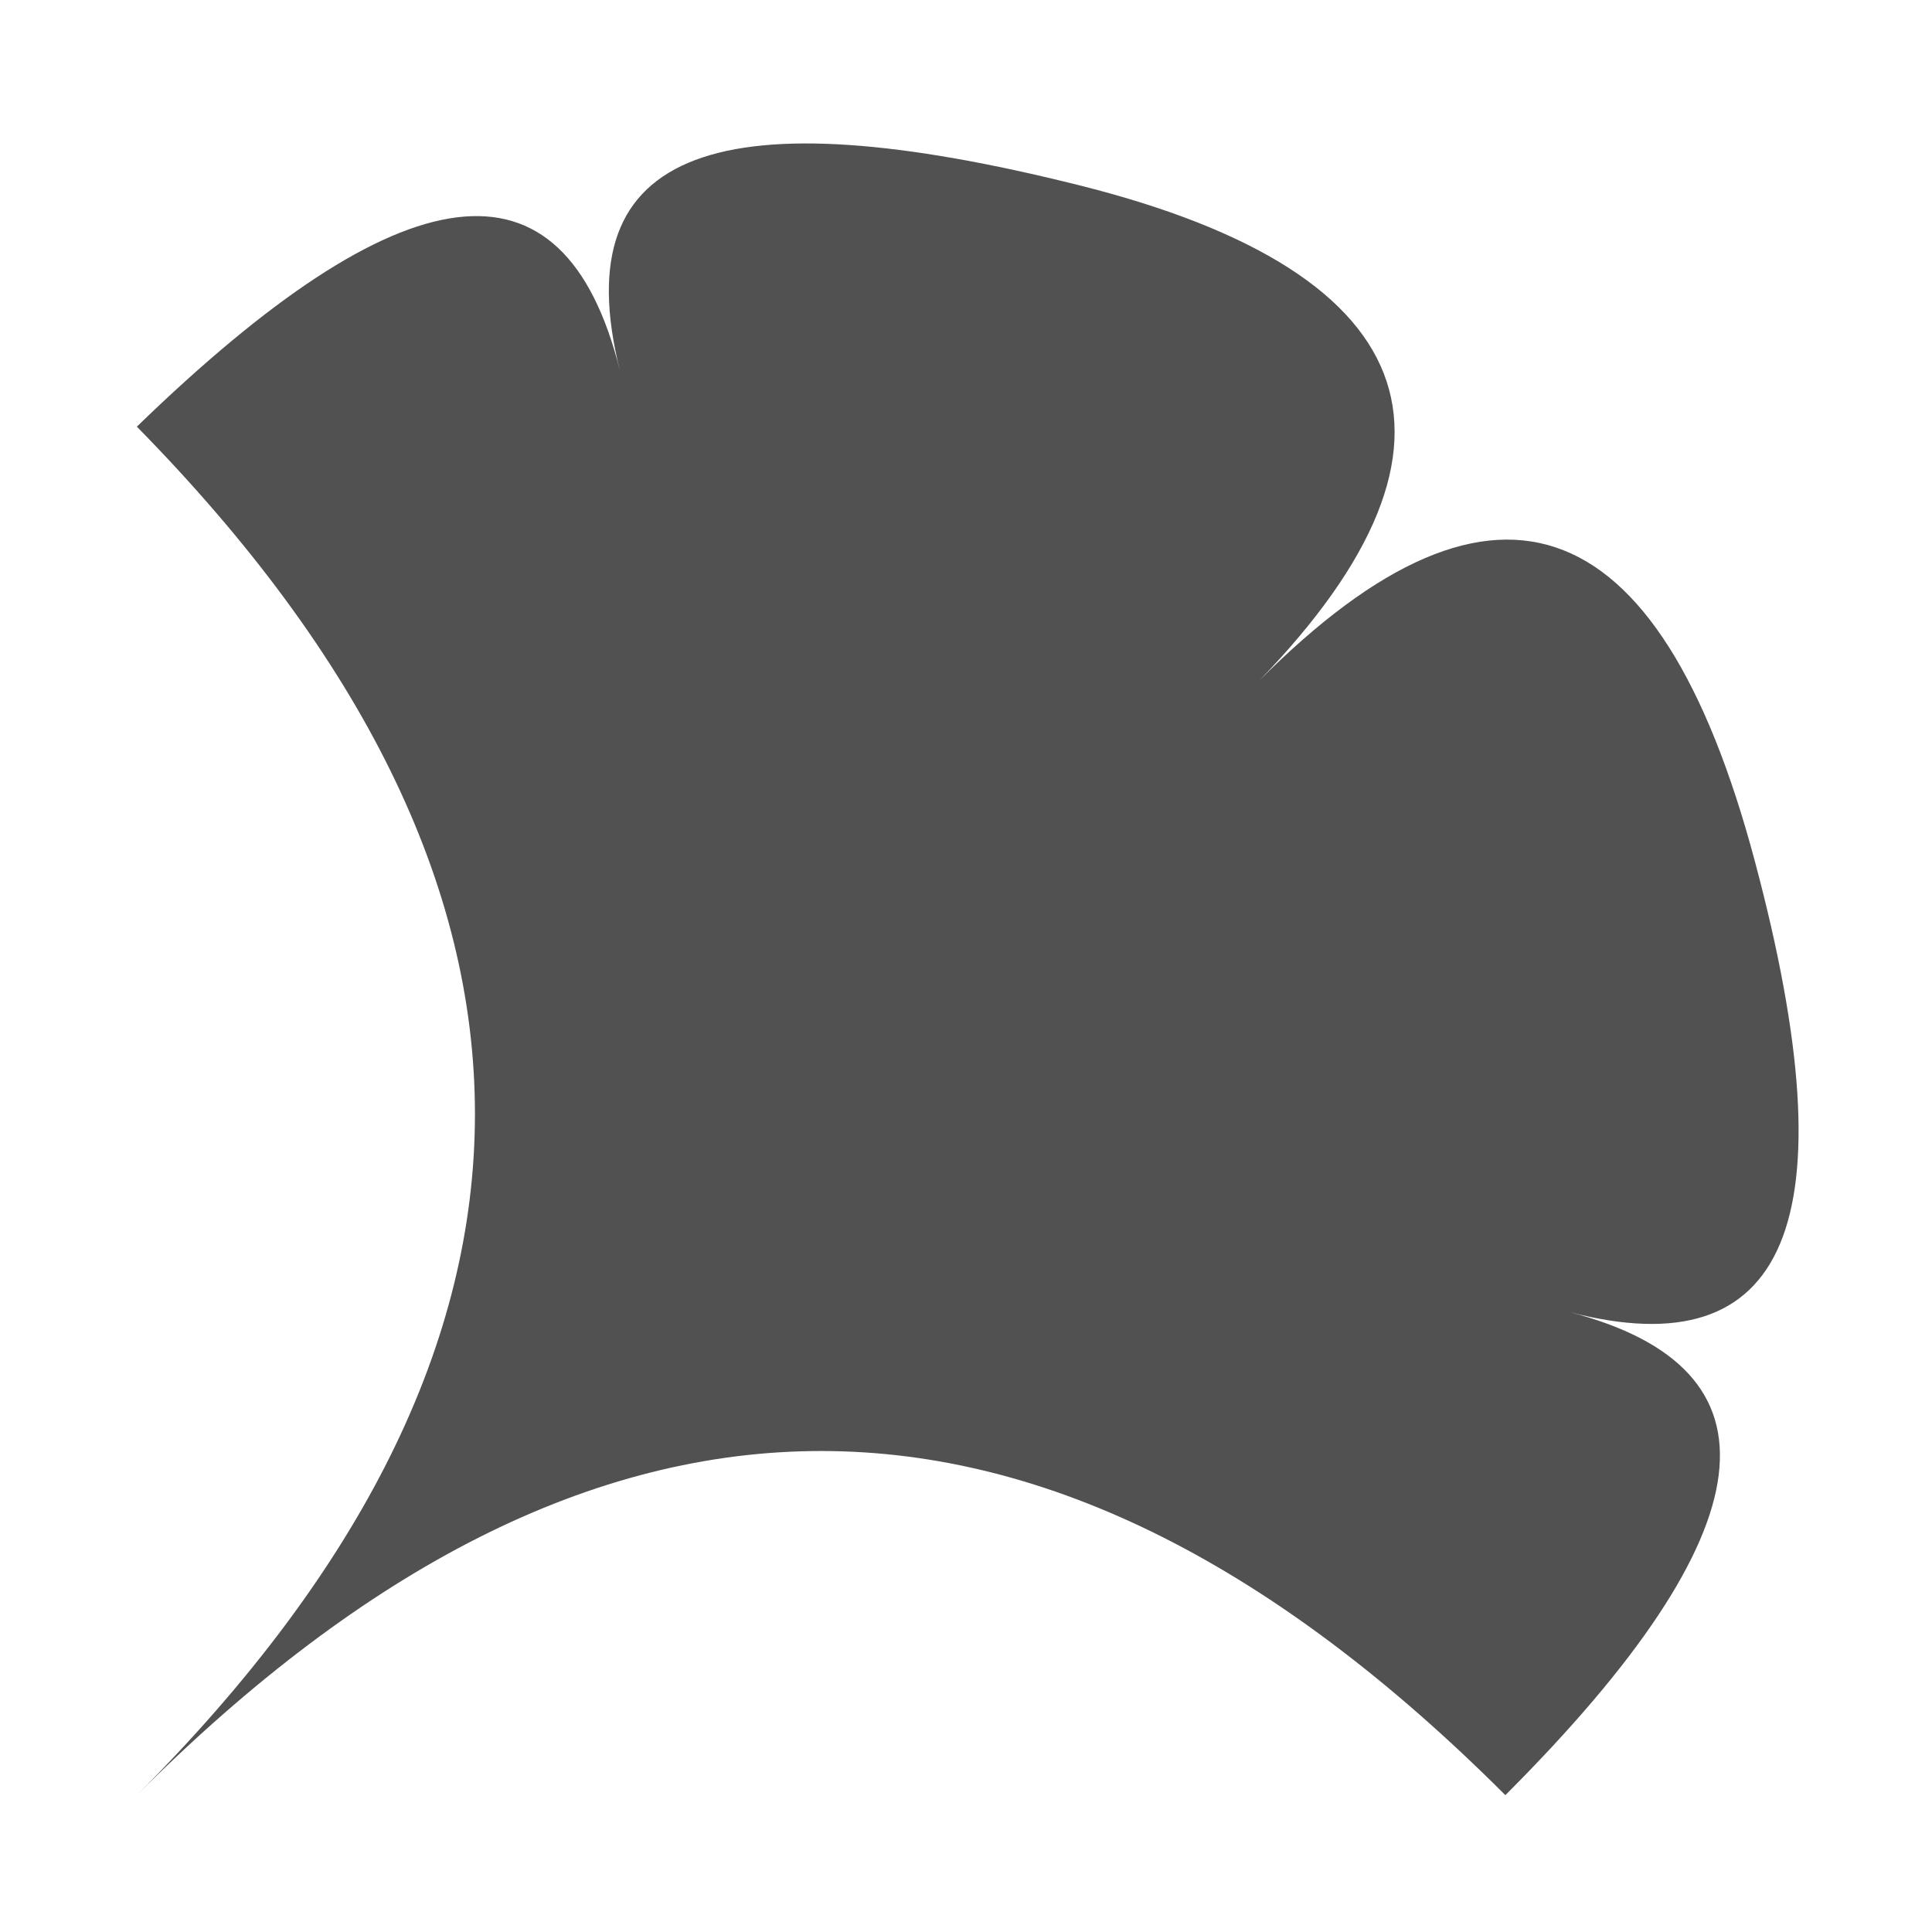
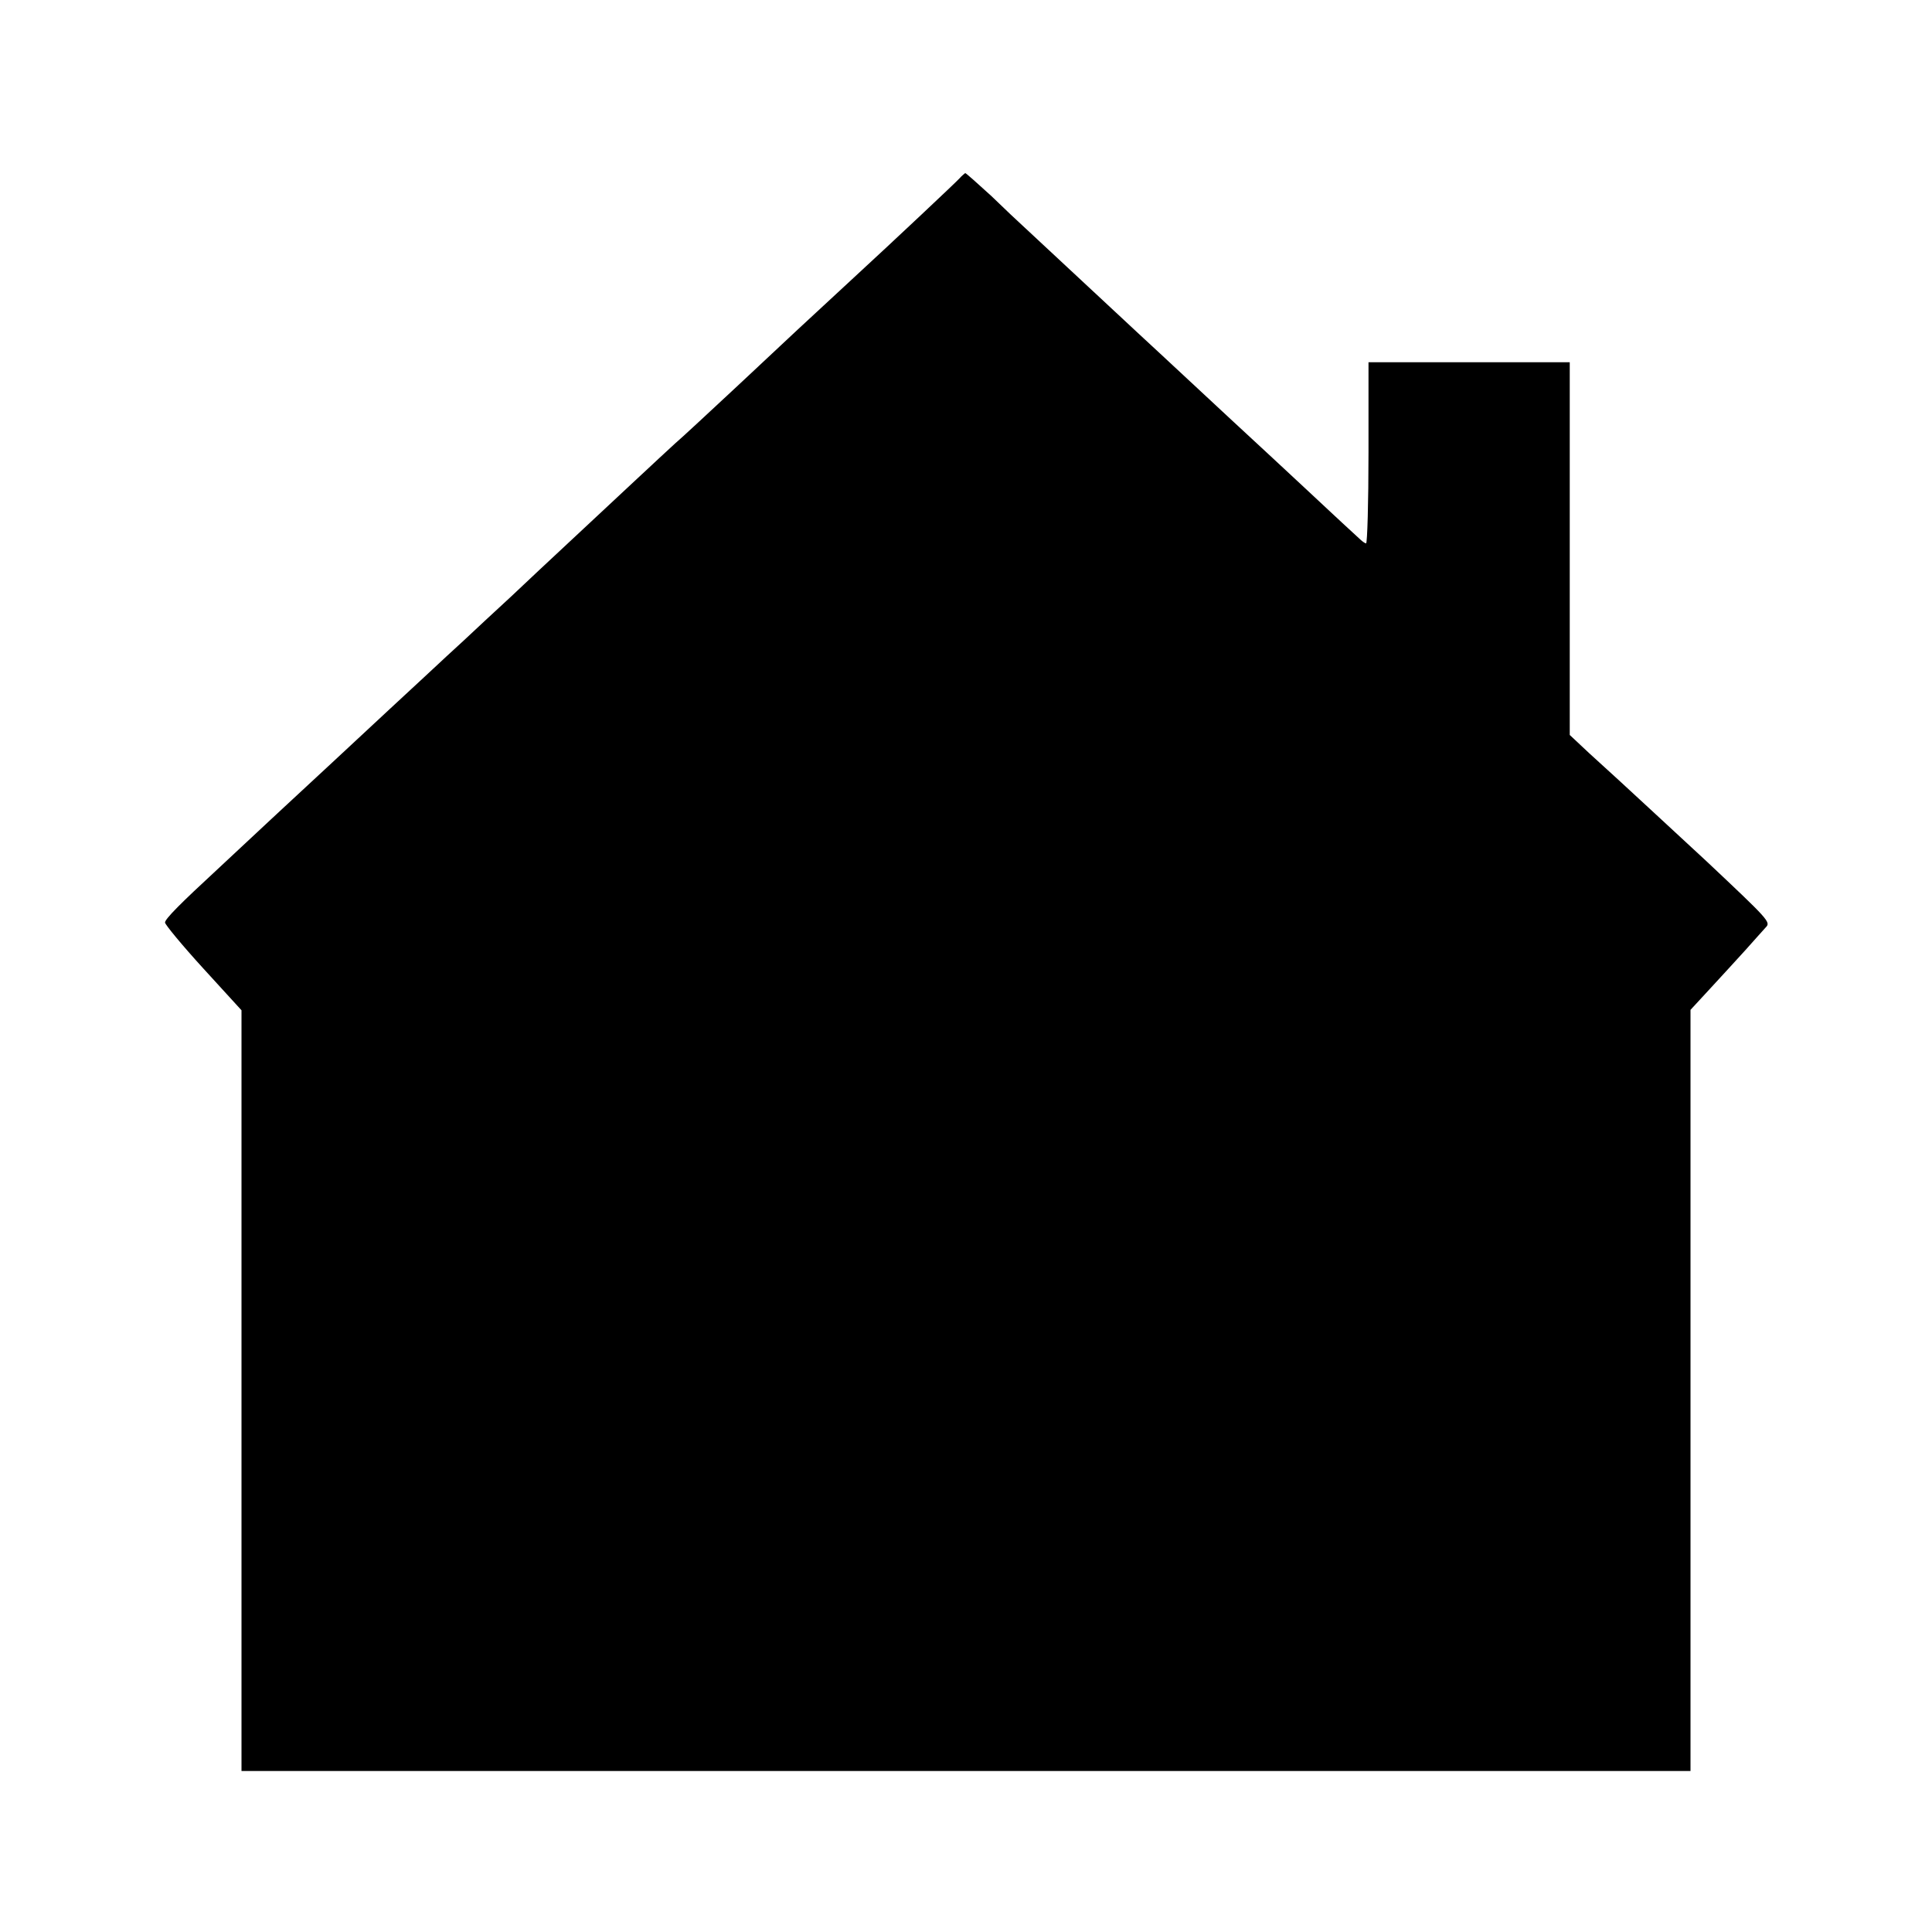
- <svg xmlns="http://www.w3.org/2000/svg" version="1.1" x="0px" y="0px" width="24px" height="24px" viewBox="0 0 24 24">
-   <style type="text/css">
- 	.st0{fill:#515151;}
- </style>
-   <path class="st0" d="M1.7,22.3c5.7-5.7,11.3-5.7,17,0c3.3-3.3,3.5-5.3,0.8-6c2.7,0.7,3.5-1.1,2.3-5.6s-3.3-5.2-6.3-2.1  c3-3,2.3-5.2-2.1-6.3S7,1.8,7.7,4.6C7,1.8,5,2.1,1.7,5.3C7.3,11,7.3,16.7,1.7,22.3" />
+ <svg xmlns="http://www.w3.org/2000/svg" version="1.0" width="480pt" height="480pt" viewBox="0 0 480 480" preserveAspectRatio="xMidYMid meet">
+   <g transform="translate(0,480) scale(0.1,-0.1)" fill="#000000" stroke="none">
+     <path d="M2384 4357 c-9 -10 -162 -154 -263 -247 -103 -95 -174 -161 -290 -270 -74 -69 -143 -133 -154 -142 -20 -18 -187 -174 -337 -314 -41 -39 -102 -96 -135 -126 -33 -31 -76 -71 -96 -89 -20 -19 -83 -77 -139 -129 -139 -129 -150 -140 -281 -261 -63 -59 -130 -121 -149 -139 -91 -84 -130 -123 -130 -132 0 -5 43 -57 95 -114 l95 -104 0 -945 0 -945 1800 0 1800 0 0 946 0 945 48 52 c27 29 66 72 88 96 21 24 45 50 51 57 13 13 8 18 -147 164 -48 44 -211 196 -292 269 l-48 45 0 463 0 463 -250 0 -250 0 0 -225 c0 -124 -3 -225 -6 -225 -3 0 -11 6 -18 13 -7 6 -64 59 -126 117 -62 58 -125 116 -140 130 -15 14 -78 72 -140 130 -62 58 -125 116 -140 130 -26 24 -258 240 -290 270 -9 8 -44 41 -77 73 -34 31 -63 57 -65 57 -1 -1 -8 -6 -14 -13z" />
+   </g>
</svg>
